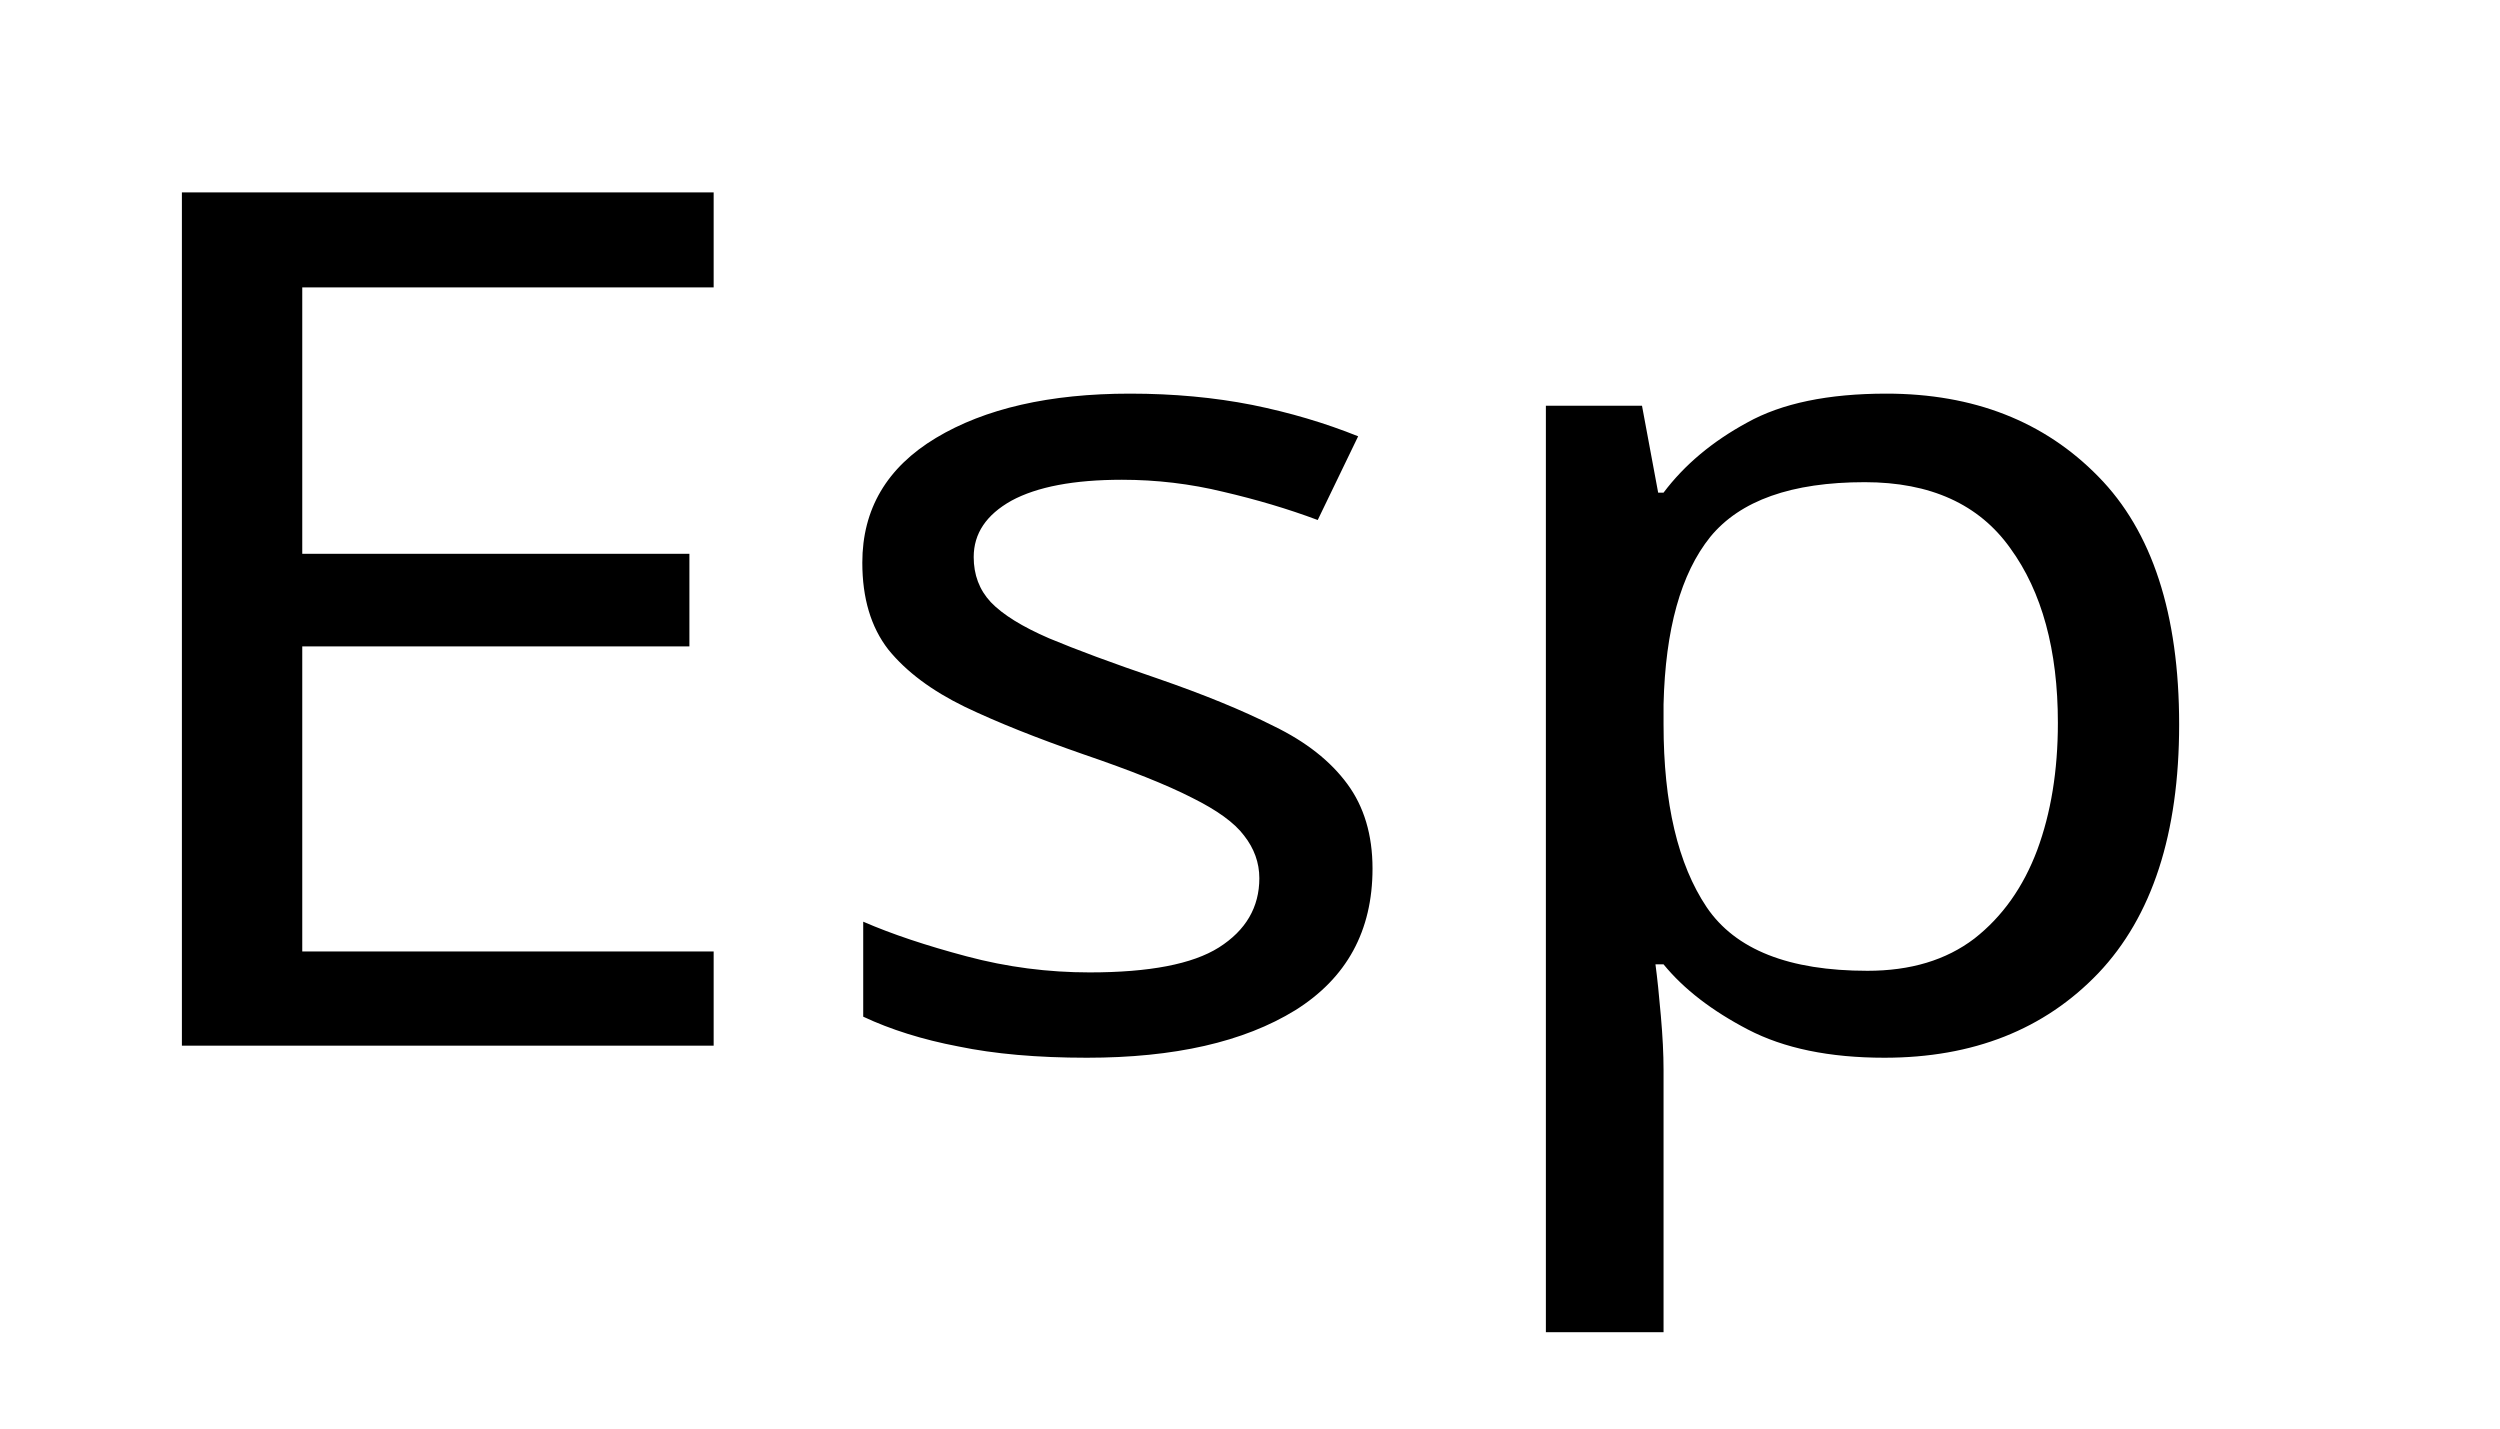
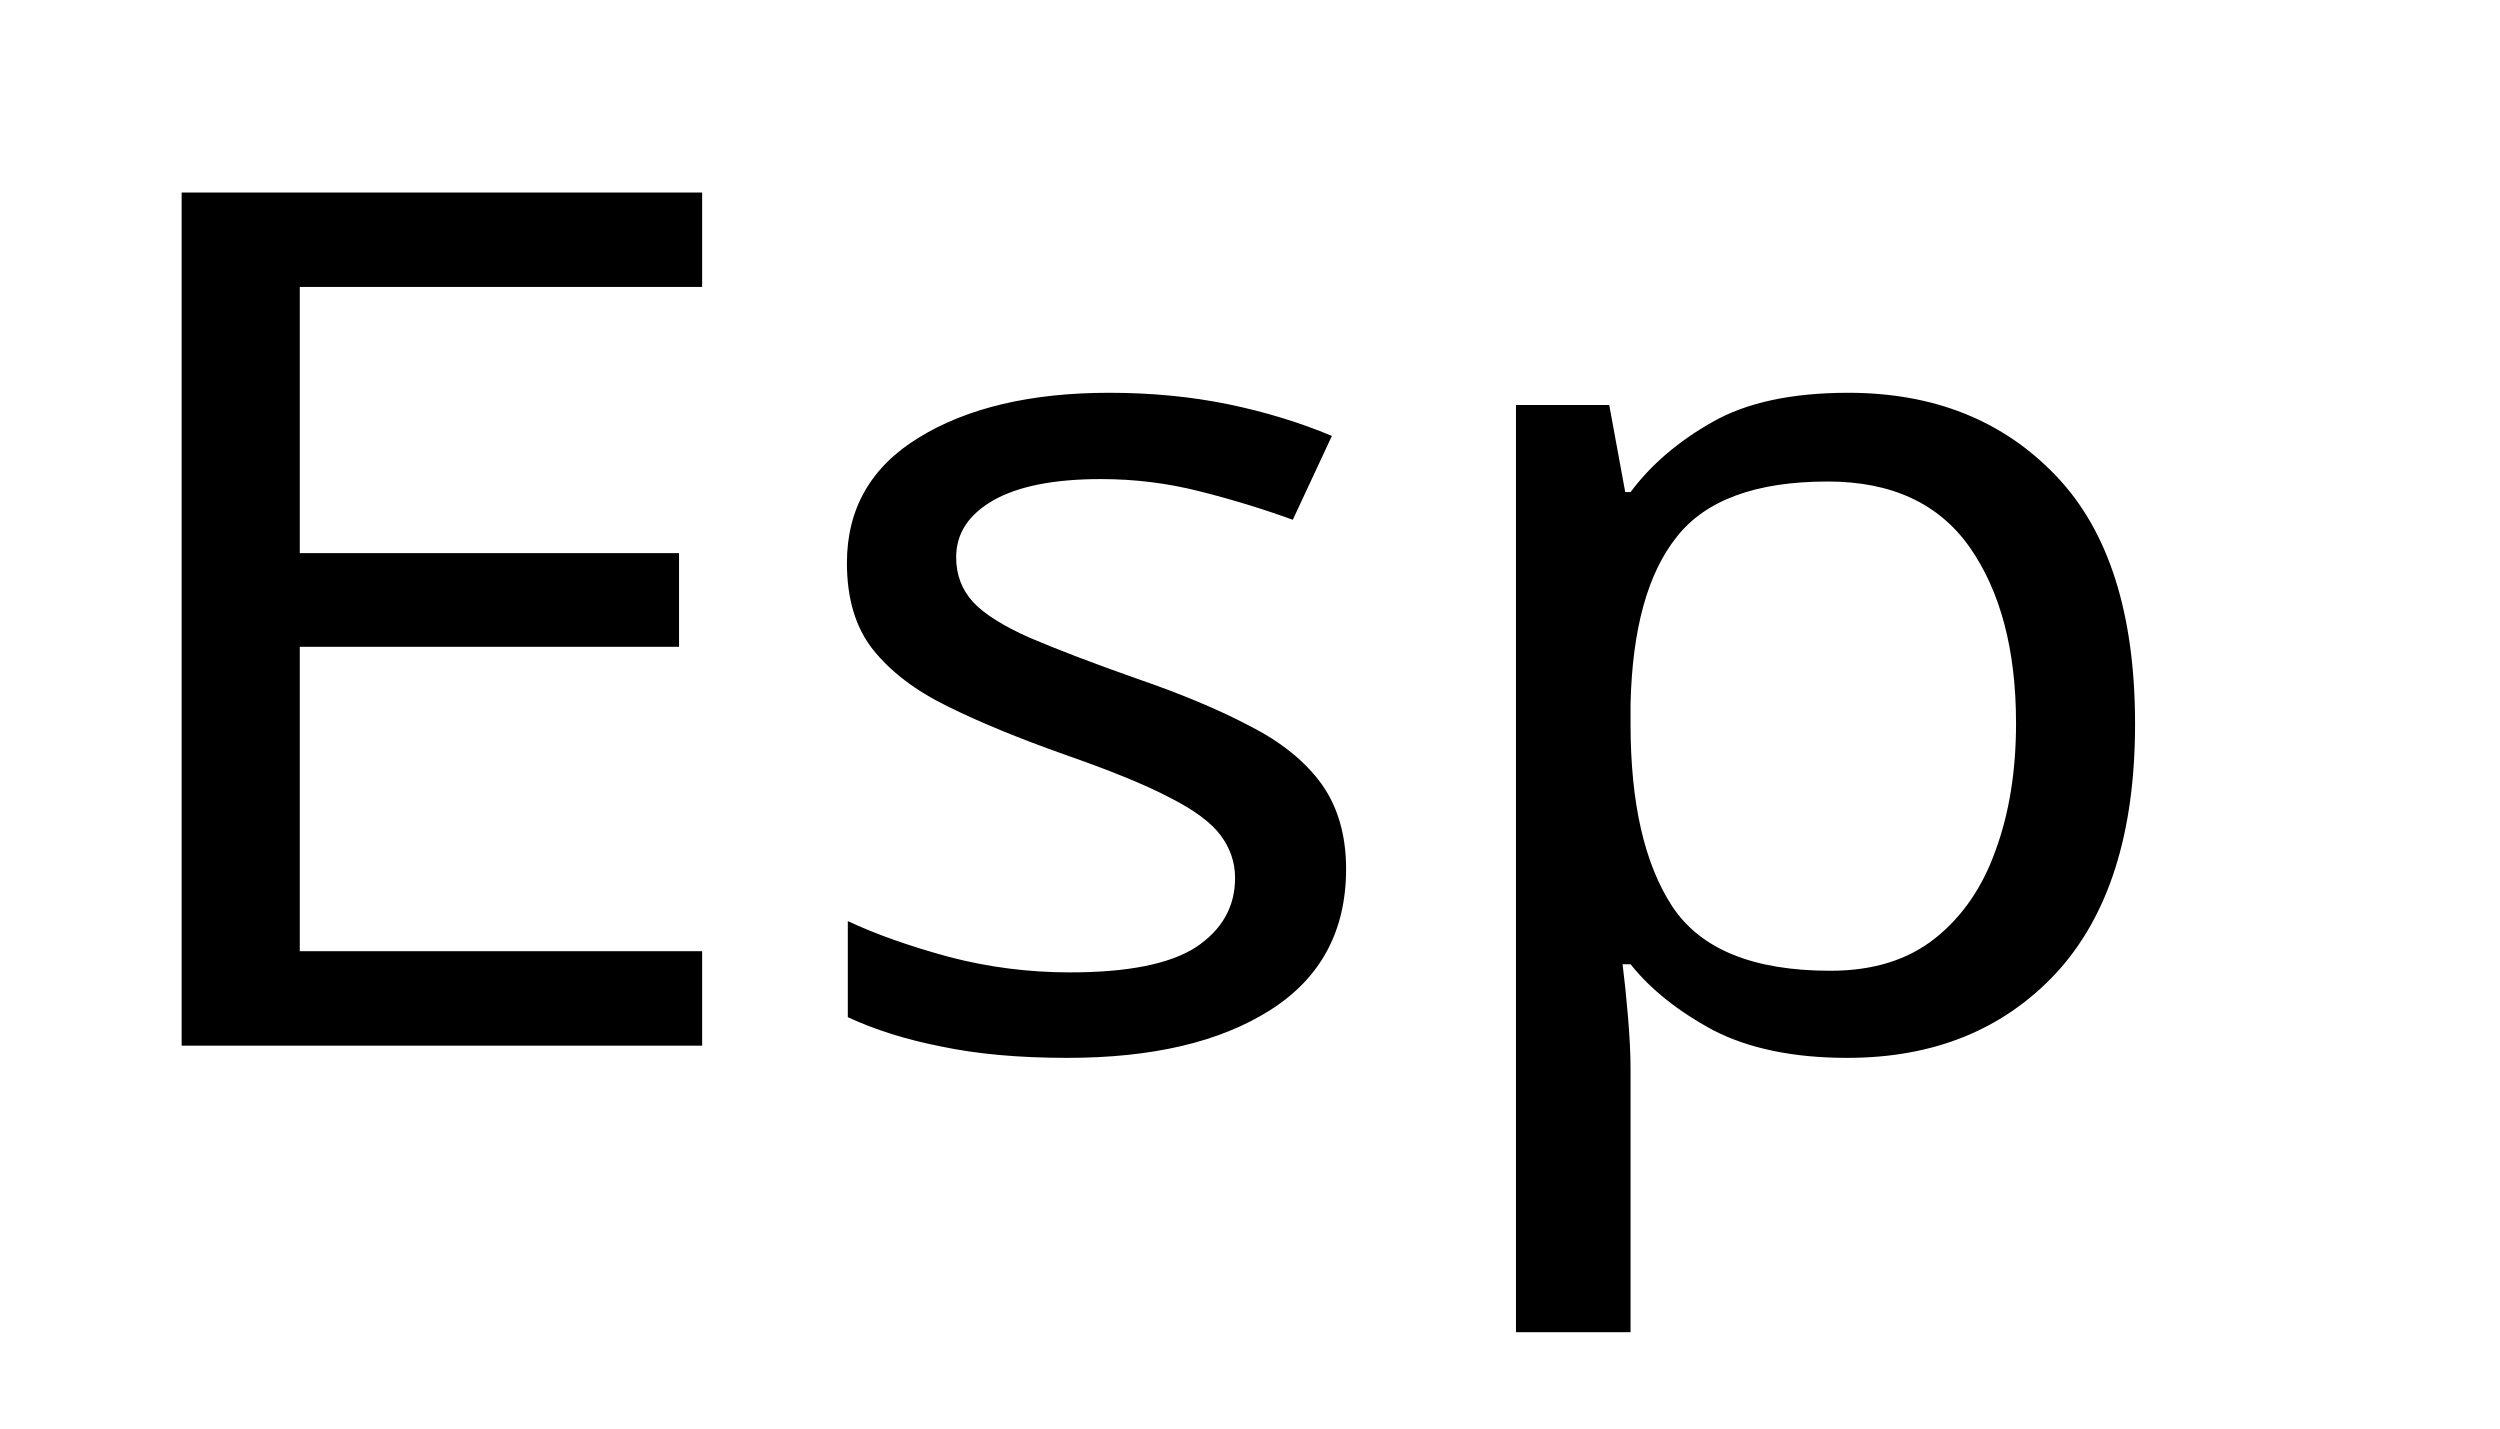
<svg xmlns="http://www.w3.org/2000/svg" id="svg2" version="1.1" width="45.938" height="26.25" viewBox="0 0 45.938 26.25">
  <defs id="defs6" />
-   <text xml:space="preserve" style="font-size:23.194px;font-style:normal;font-weight:normal;line-height:125%;letter-spacing:0px;word-spacing:0px;stroke:param(outline) #ffffff; fill:param(outline) #ffffff;fill-opacity:1;font-family:Sans" x="0.914" y="20.297" id="text3153" transform="scale(1.056348,0.9466576)">
-     <tspan id="tspan3155" x="0.914" y="20.297">Esp</tspan>
+   <text xml:space="preserve" style="font-size:22.935px;             font-style:normal;             font-weight:normal;             line-height:125%;             letter-spacing:0px;             word-spacing:0px;             fill-opacity:1;             font-family:Sans;             fill:param(outline) #ffffff" x="0.975" y="20.07" id="text3153" transform="scale(1.044559,0.9573419)">
+     <tspan id="tspan3155" x="0.975" y="20.07">Esp</tspan>
  </text>
</svg>
